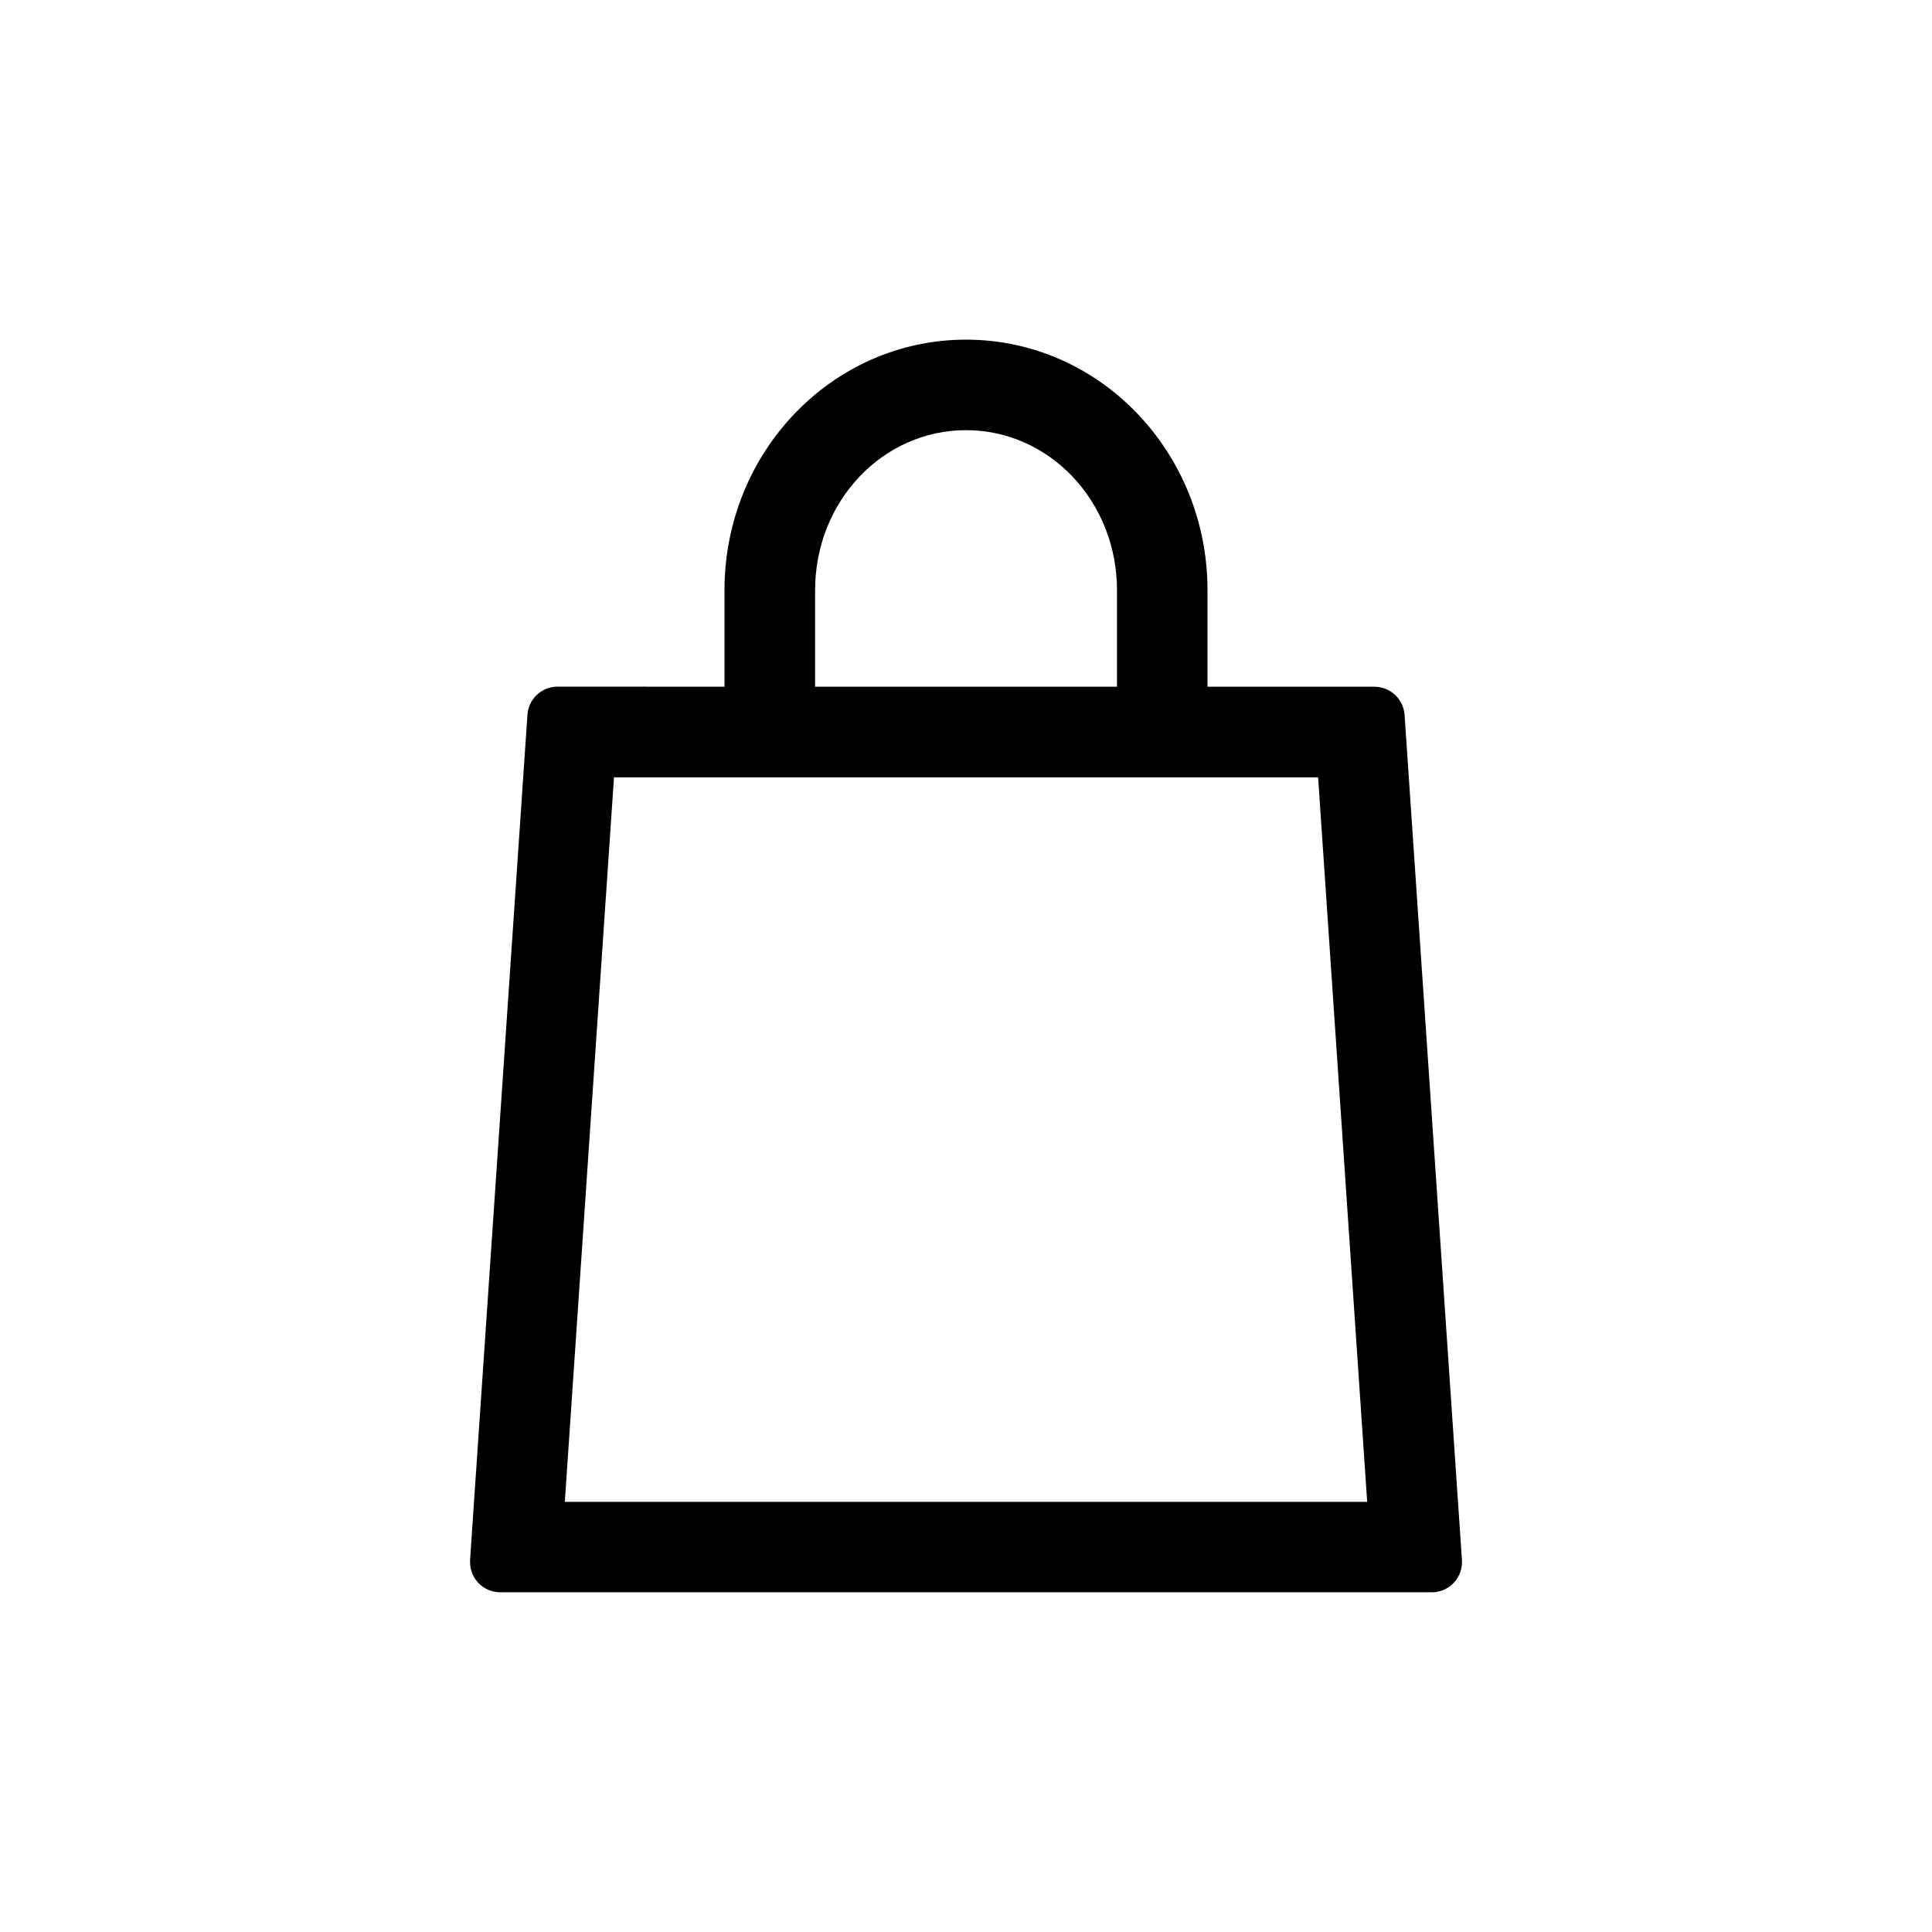
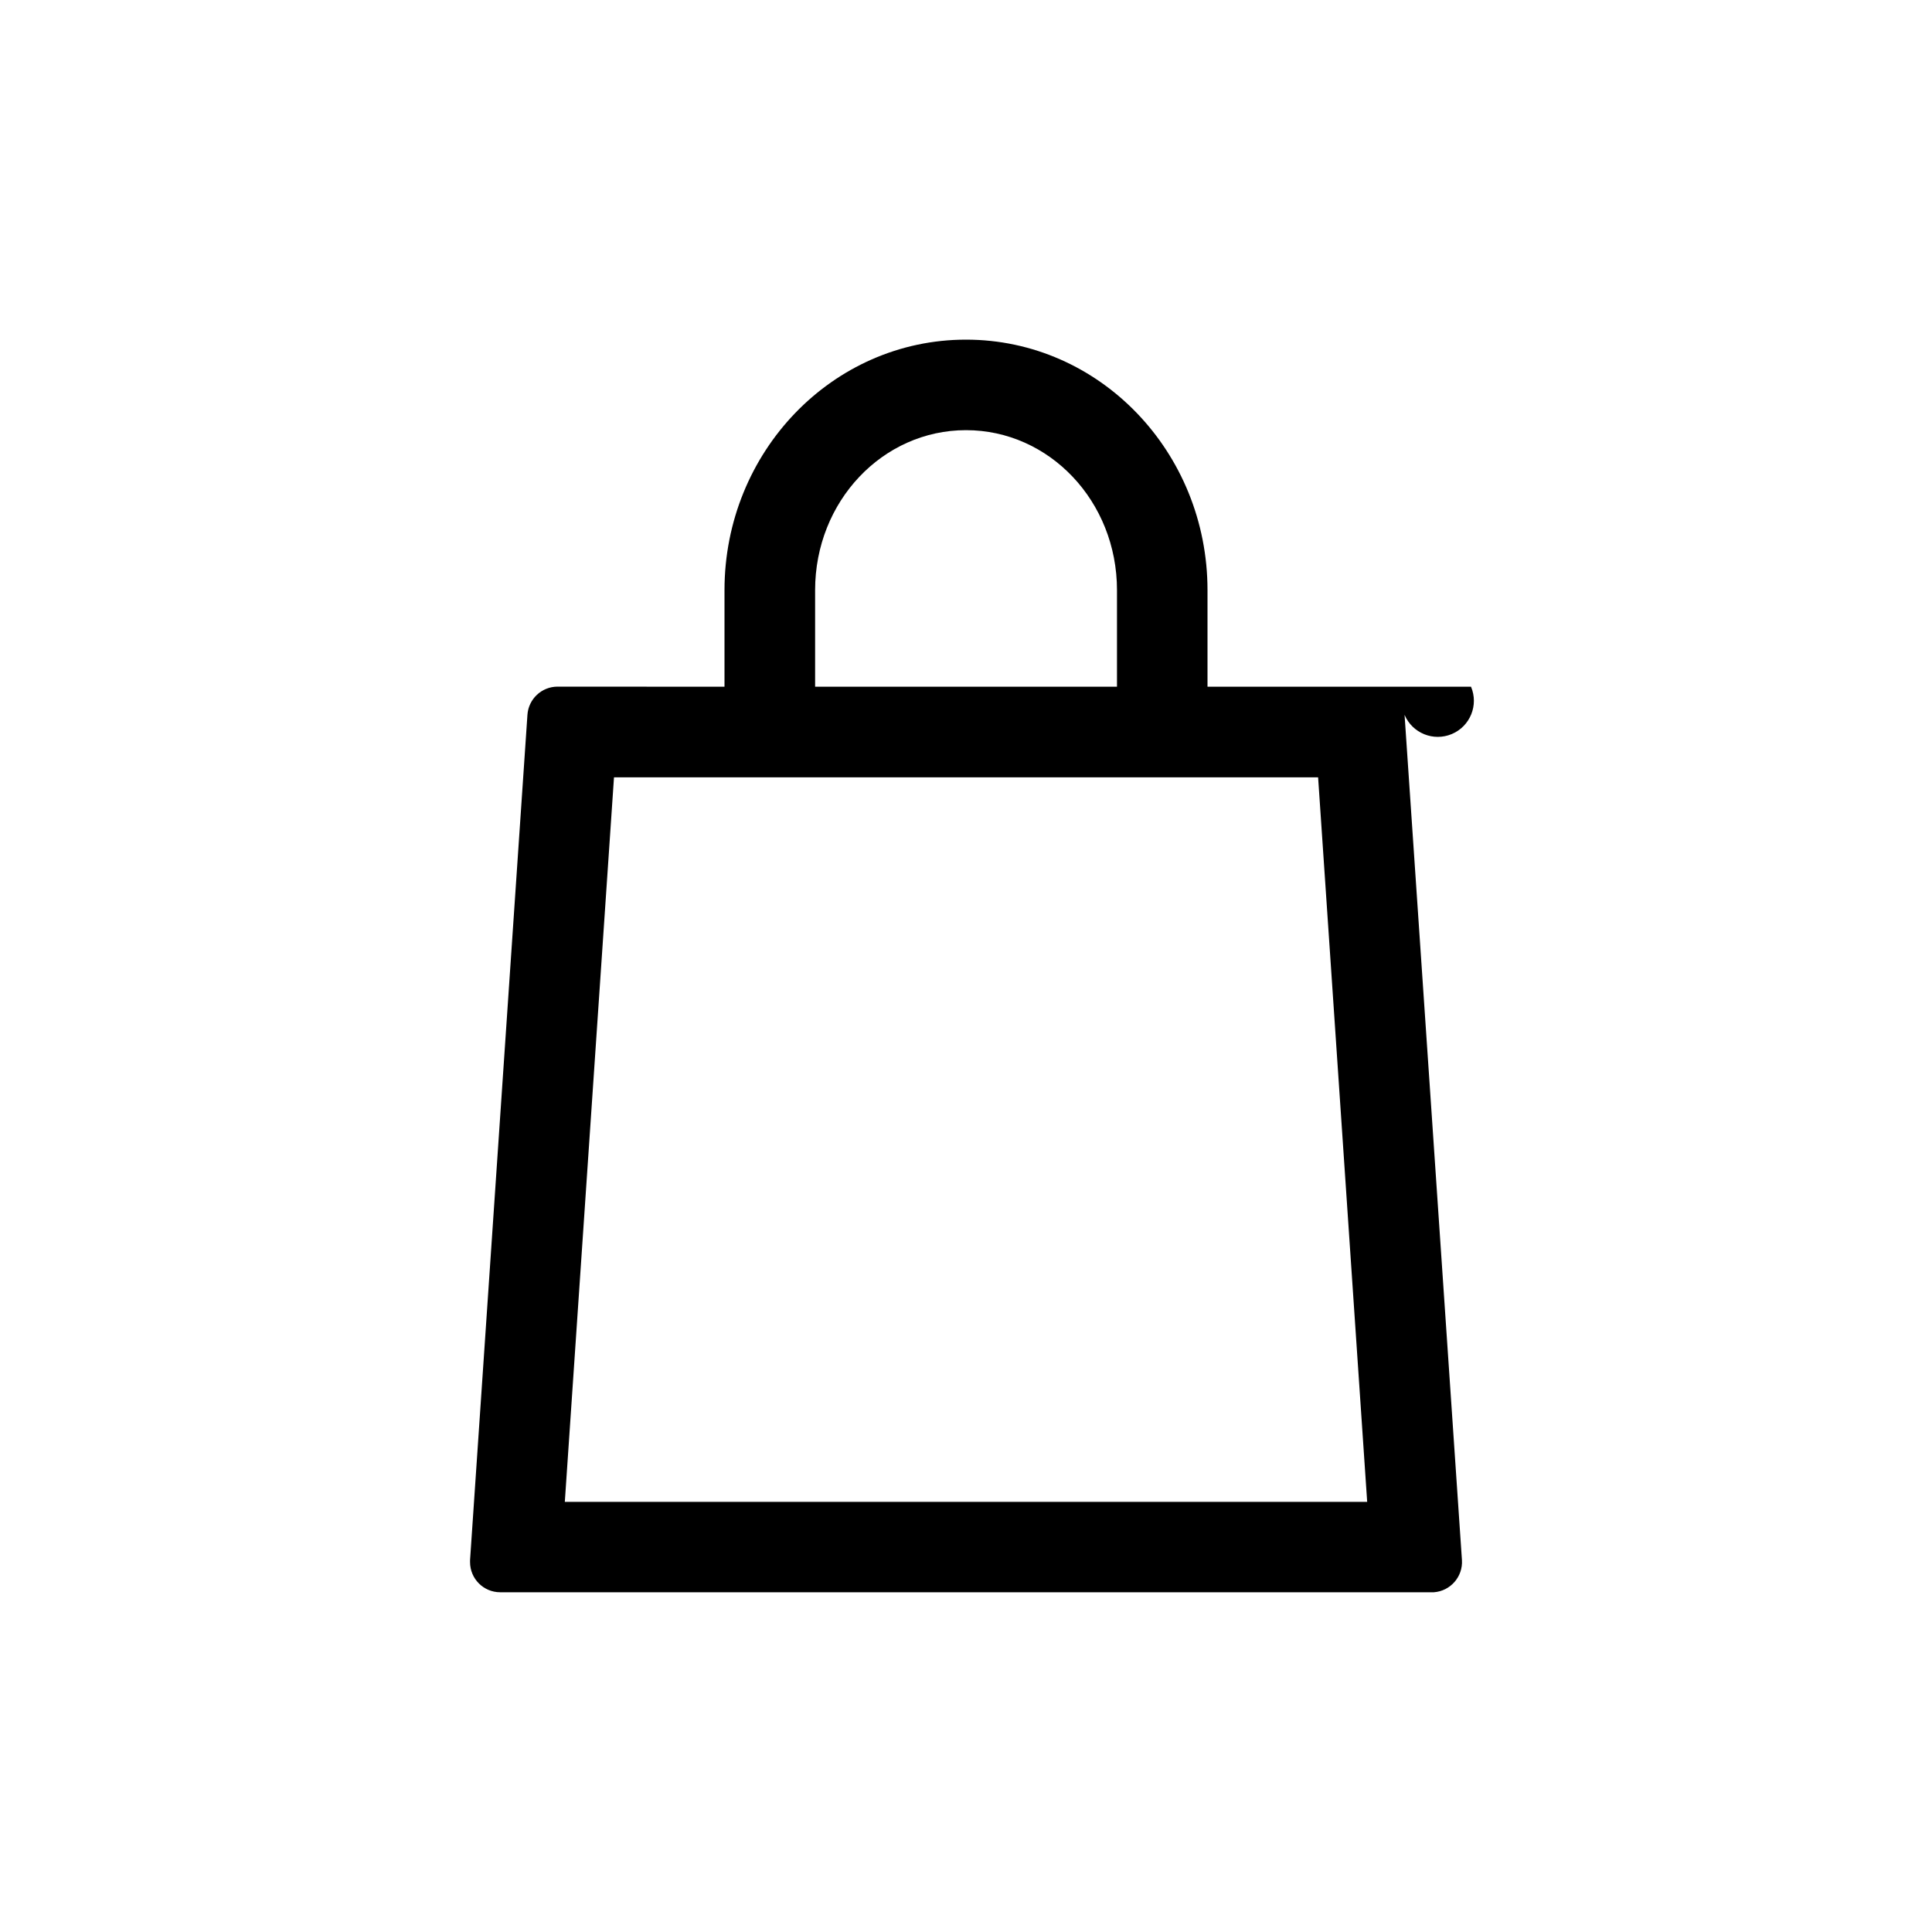
<svg xmlns="http://www.w3.org/2000/svg" width="200" height="200" id="cart">
-   <path d="M75 71.09v-10c0-14.28 11.15-25.93 25-25.93s25 11.65 25 25.93v10h17.28A3.13 3.13 0 0 1 145.4 74l5.94 87.5a3.14 3.14 0 0 1-2.91 3.33H51.78a3.12 3.12 0 0 1-3.12-3.12v-.21L54.6 74a3.13 3.13 0 0 1 3.12-2.92Zm9.38 0h31.25v-10c0-9.19-7-16.56-15.63-16.56S84.38 51.9 84.38 61.09Zm-25.91 84.38h83.06l-5.08-75H63.56Z" />
+   <path d="M75 71.09v-10c0-14.28 11.15-25.93 25-25.93s25 11.65 25 25.93v10h27.28A3.13 3.13 0 0 1 145.4 74l5.94 87.5a3.14 3.14 0 0 1-2.91 3.33H51.78a3.12 3.12 0 0 1-3.12-3.12v-.21L54.6 74a3.13 3.13 0 0 1 3.12-2.92Zm9.38 0h31.25v-10c0-9.19-7-16.56-15.63-16.56S84.38 51.9 84.38 61.09Zm-25.91 84.38h83.06l-5.08-75H63.56Z" />
</svg>
